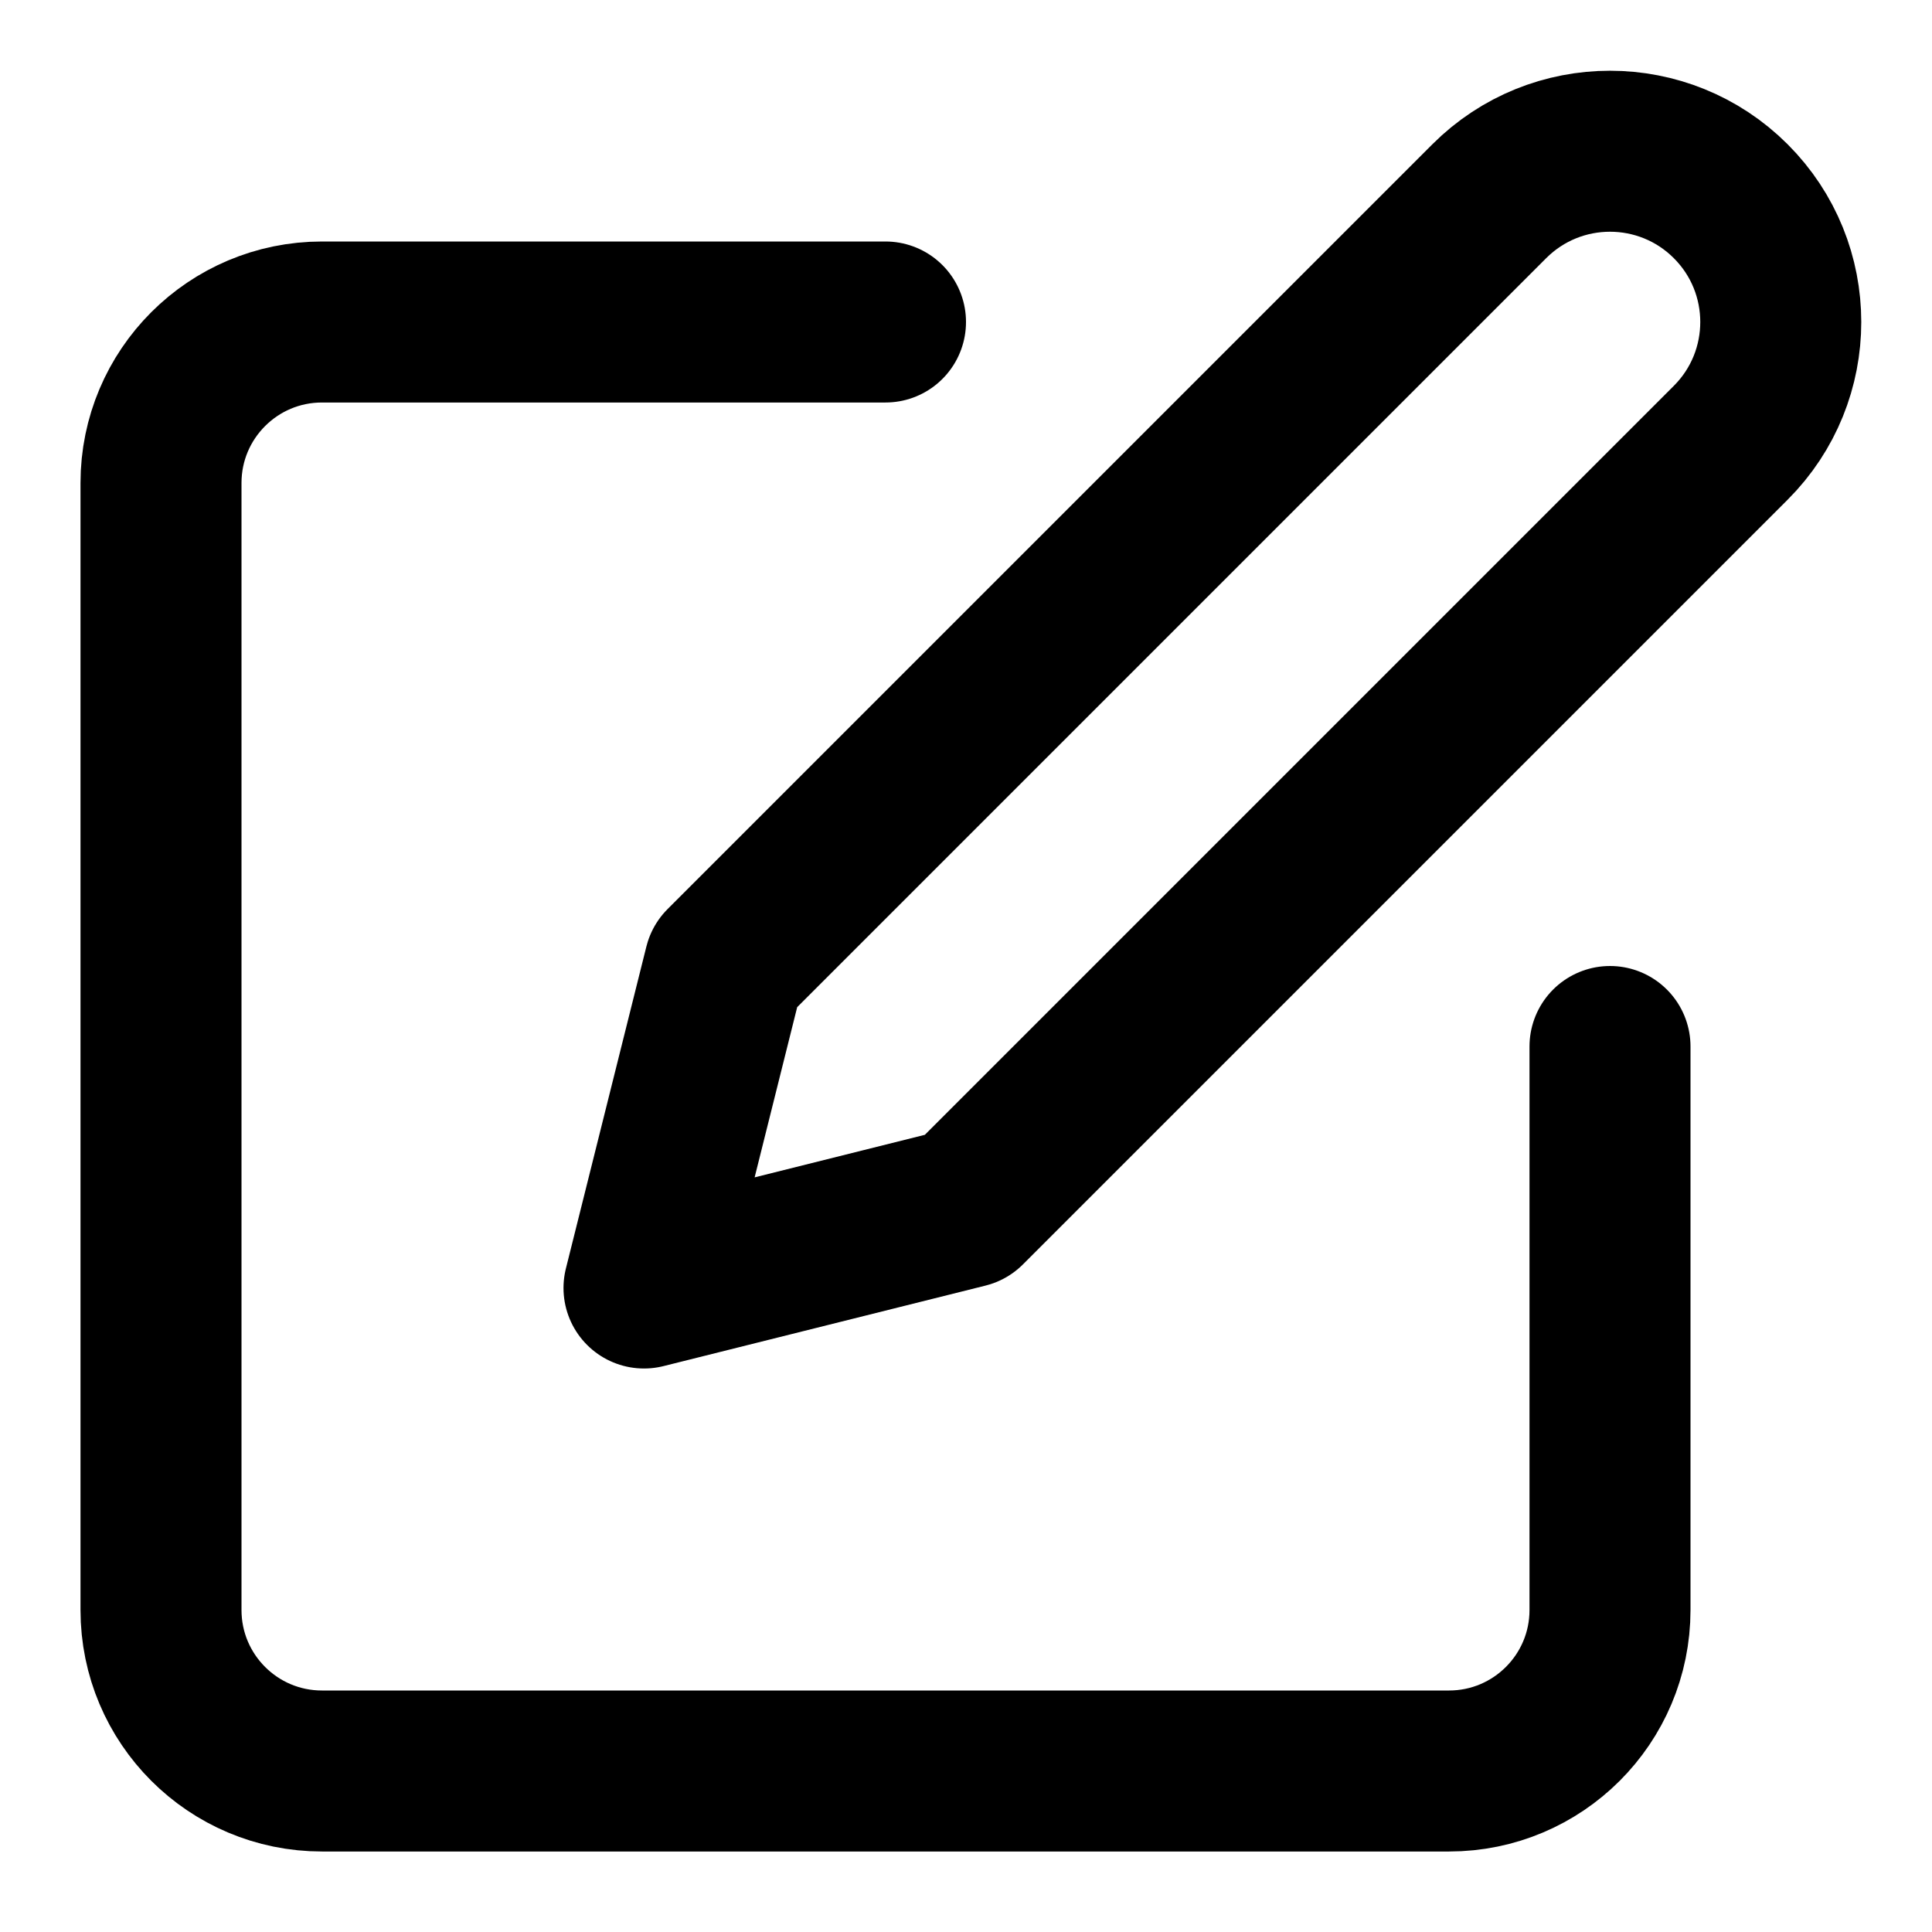
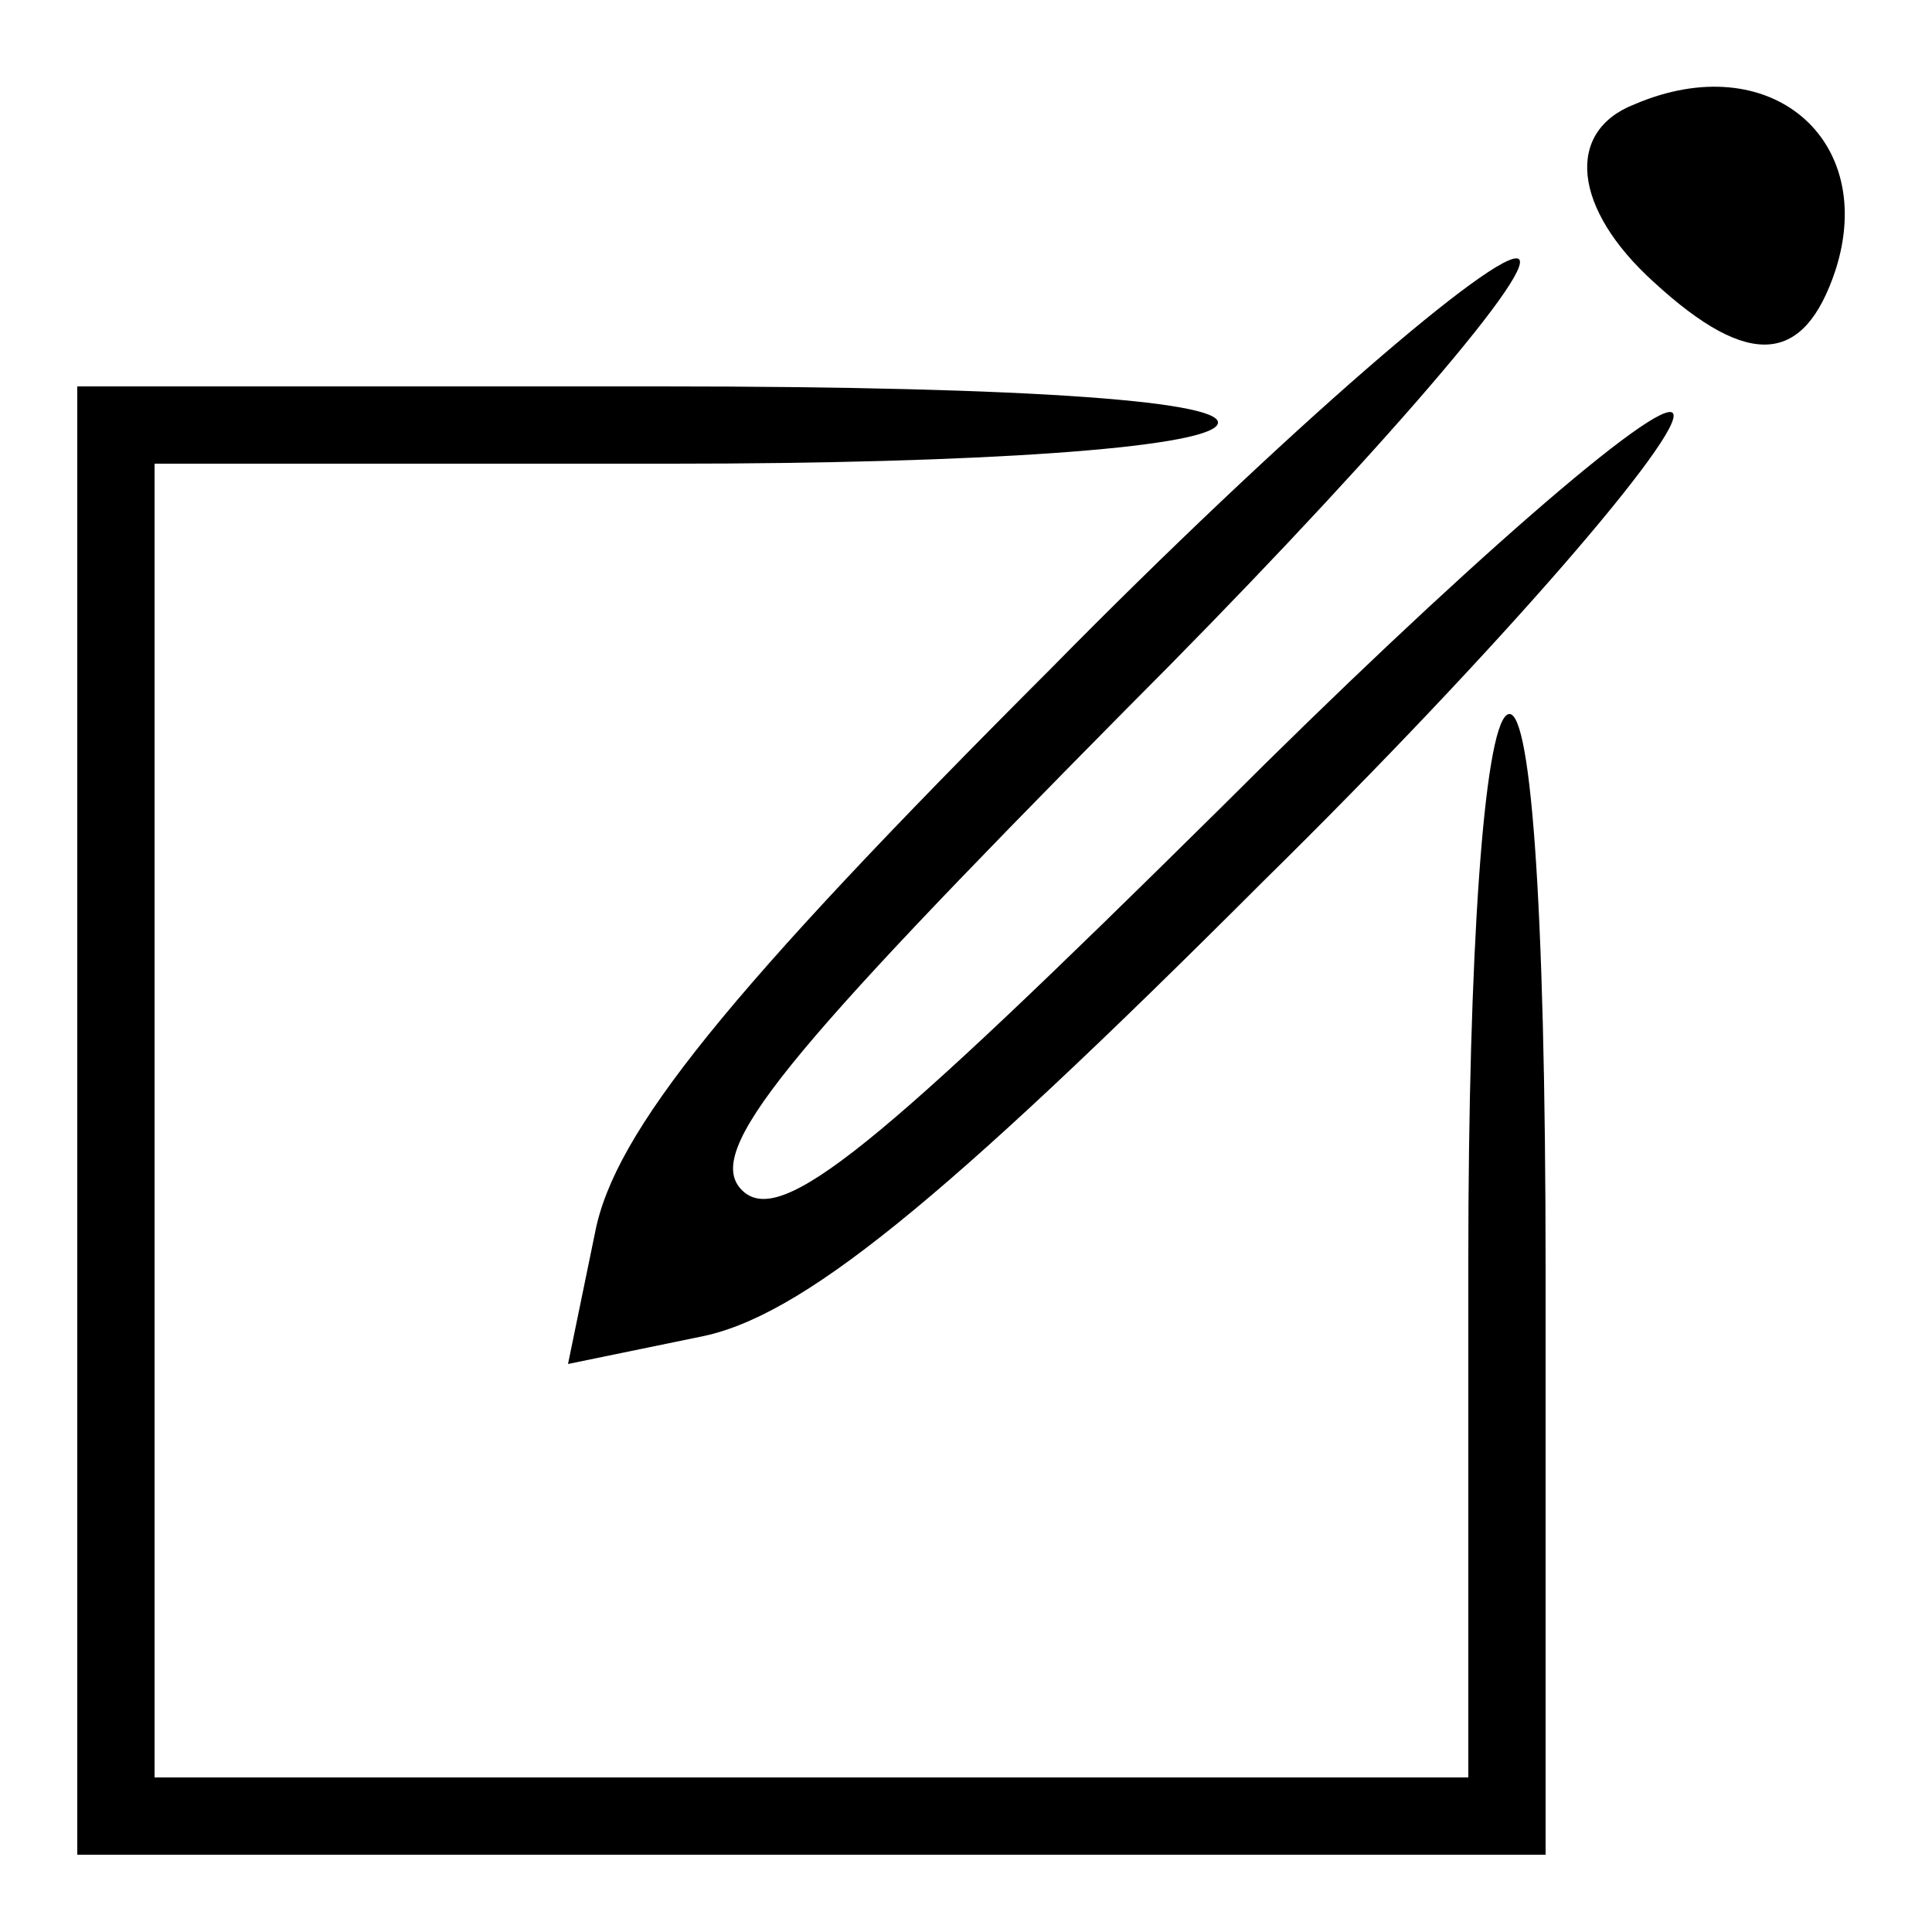
- <svg xmlns="http://www.w3.org/2000/svg" class="feather feather-edit" fill="none" height="24" stroke="currentColor" stroke-linecap="round" stroke-linejoin="round" stroke-width="2" viewBox="0 0 24 24" width="24">
-   <path d="M11 4H4a2 2 0 0 0-2 2v14a2 2 0 0 0 2 2h14a2 2 0 0 0 2-2v-7" />
-   <path d="M18.5 2.5a2.121 2.121 0 0 1 3 3L12 15l-4 1 1-4 9.5-9.5z" />
+ <svg xmlns="http://www.w3.org/2000/svg" width="50pt" height="50pt" version="1.0" viewBox="0 0 50 50">
+   <g transform="translate(0 50) scale(.1 -.1)">
+     <path d="m423 473c-18-7-16-27 5-46 25-23 39-21 47 3 11 34-17 58-52 43z" />
+     <path d="m272 327c-84-84-113-120-118-146l-7-34 34 7c26 5 62 34 146 118 62 61 109 116 106 121s-56-41-117-102c-89-88-114-109-124-99s11 35 99 124c61 61 107 114 102 117s-60-44-121-106z" />
+     <path d="m20 210v-190h190 190v151c0 97-4 148-10 144s-10-62-10-141v-134h-170-170v170 170h134c79 0 137 4 141 10s-47 10-144 10h-151v-190z" />
+   </g>
</svg>
